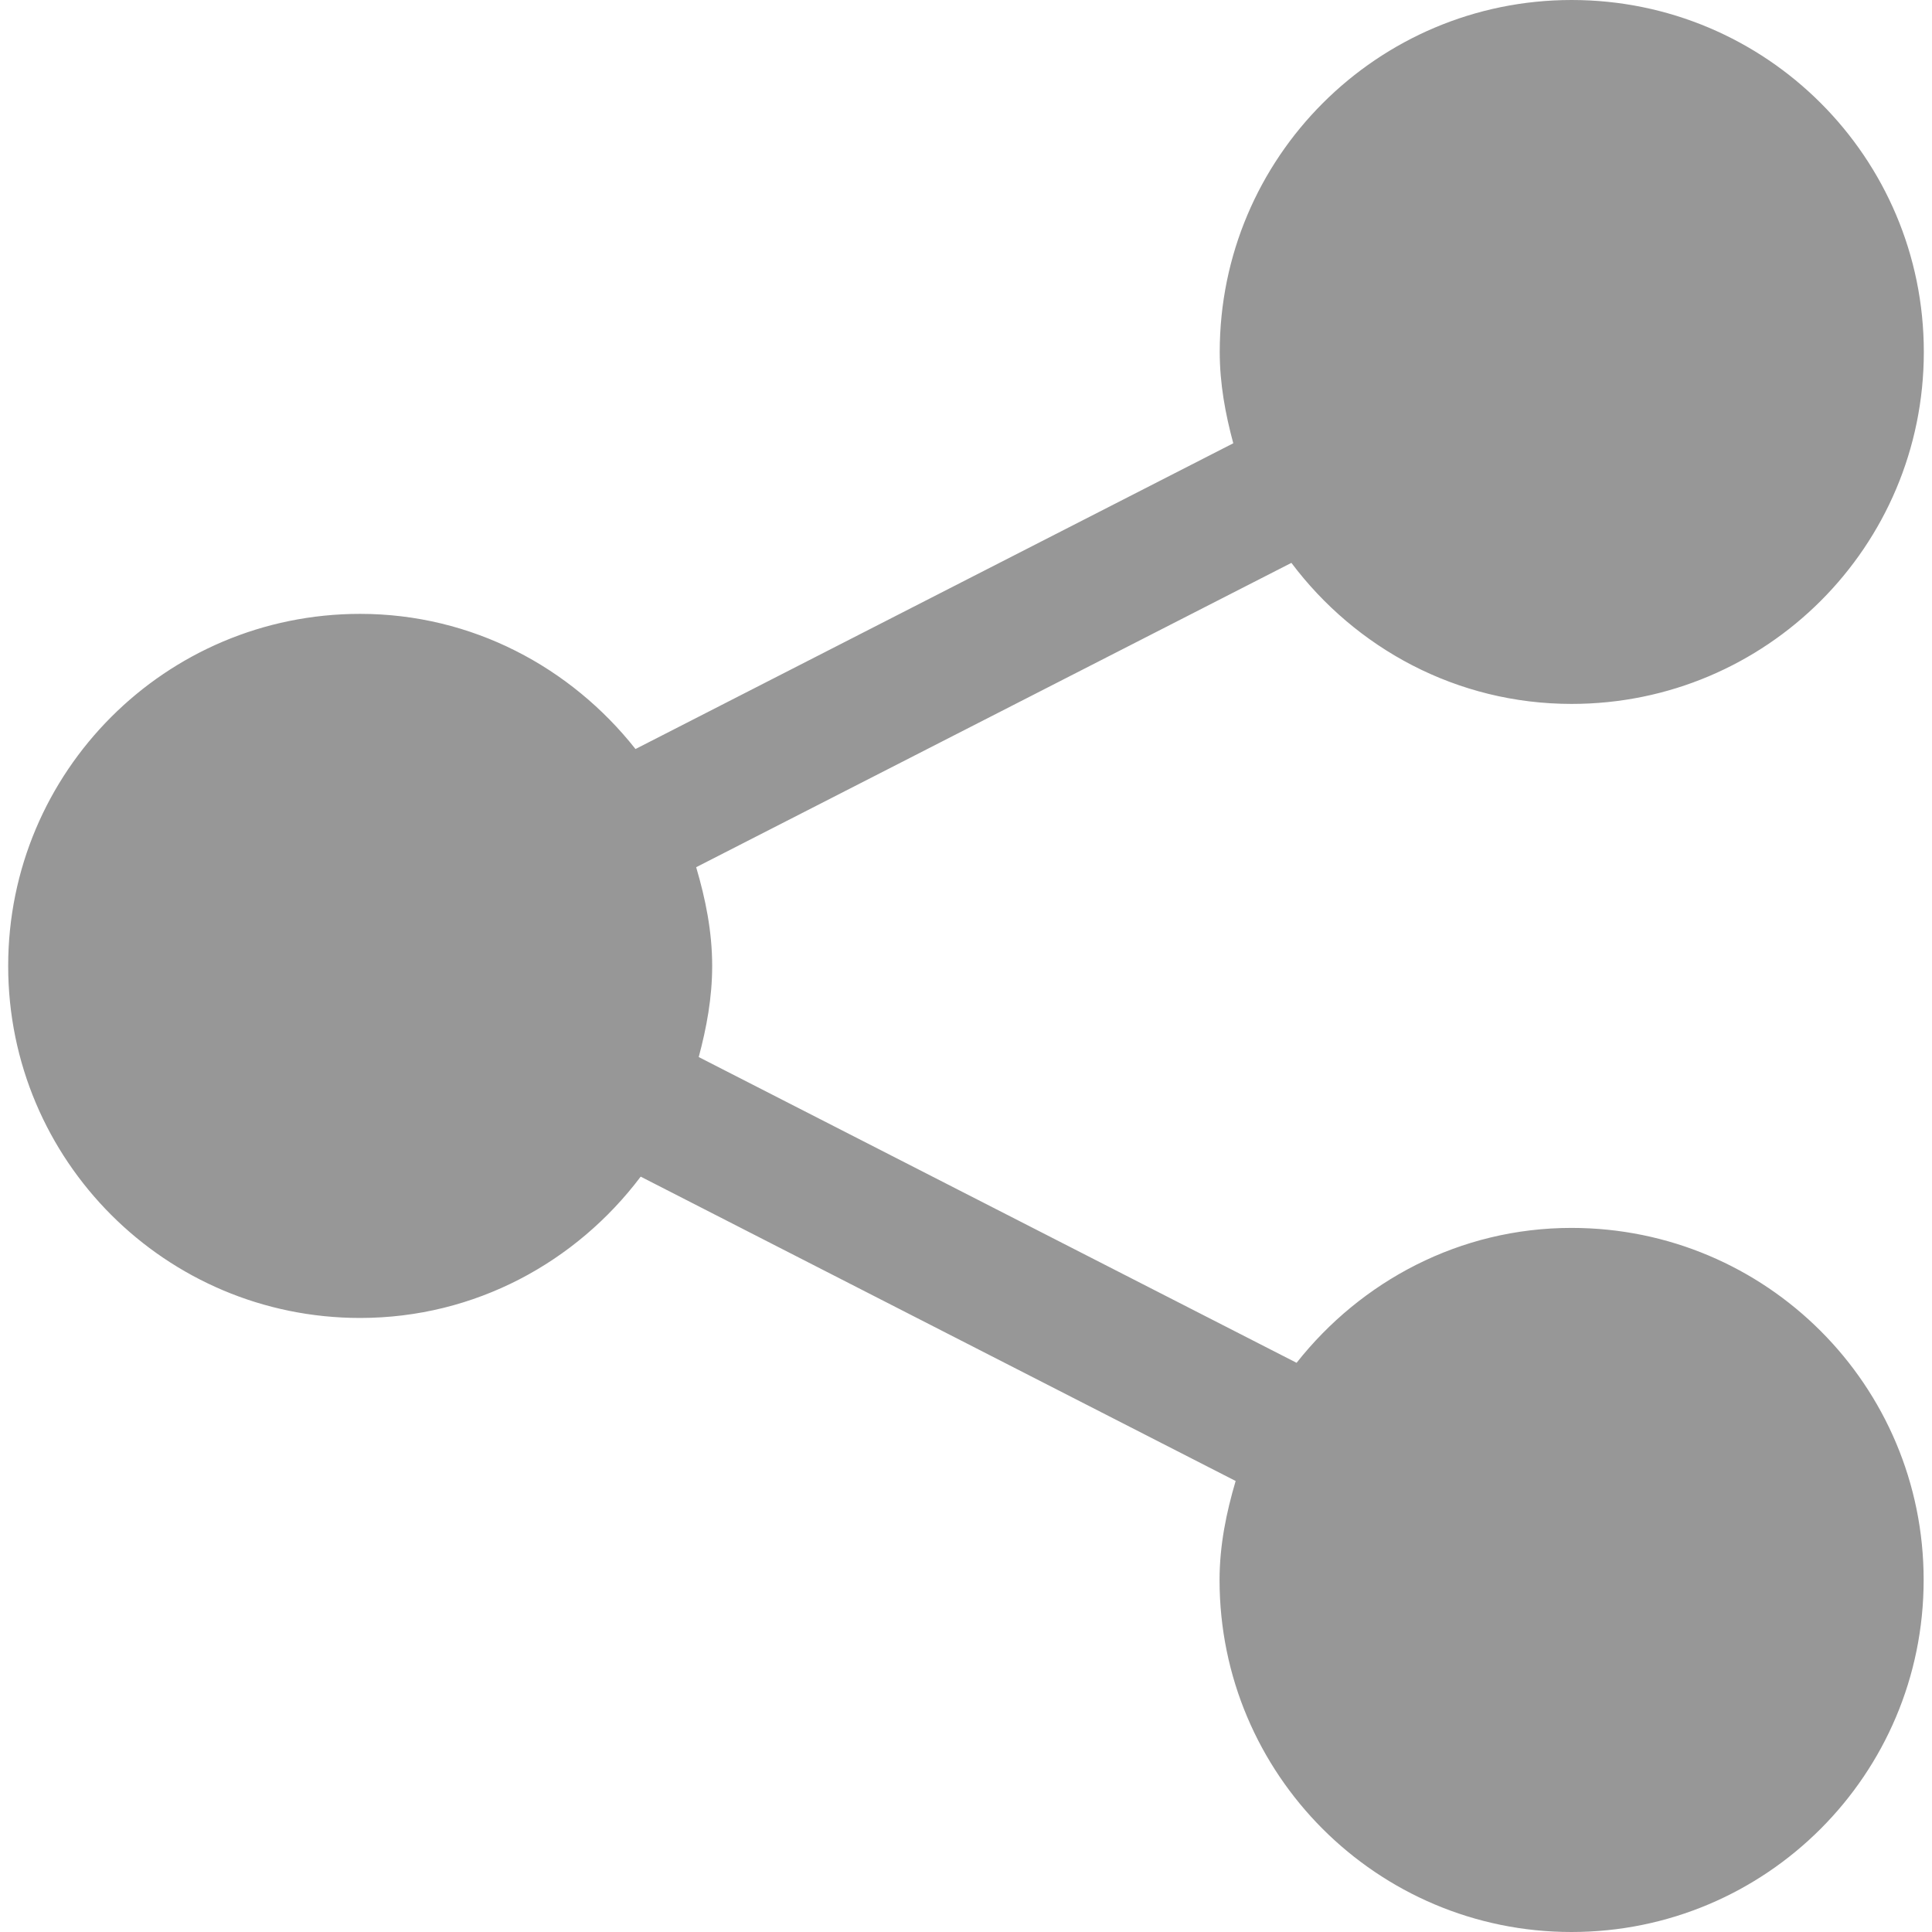
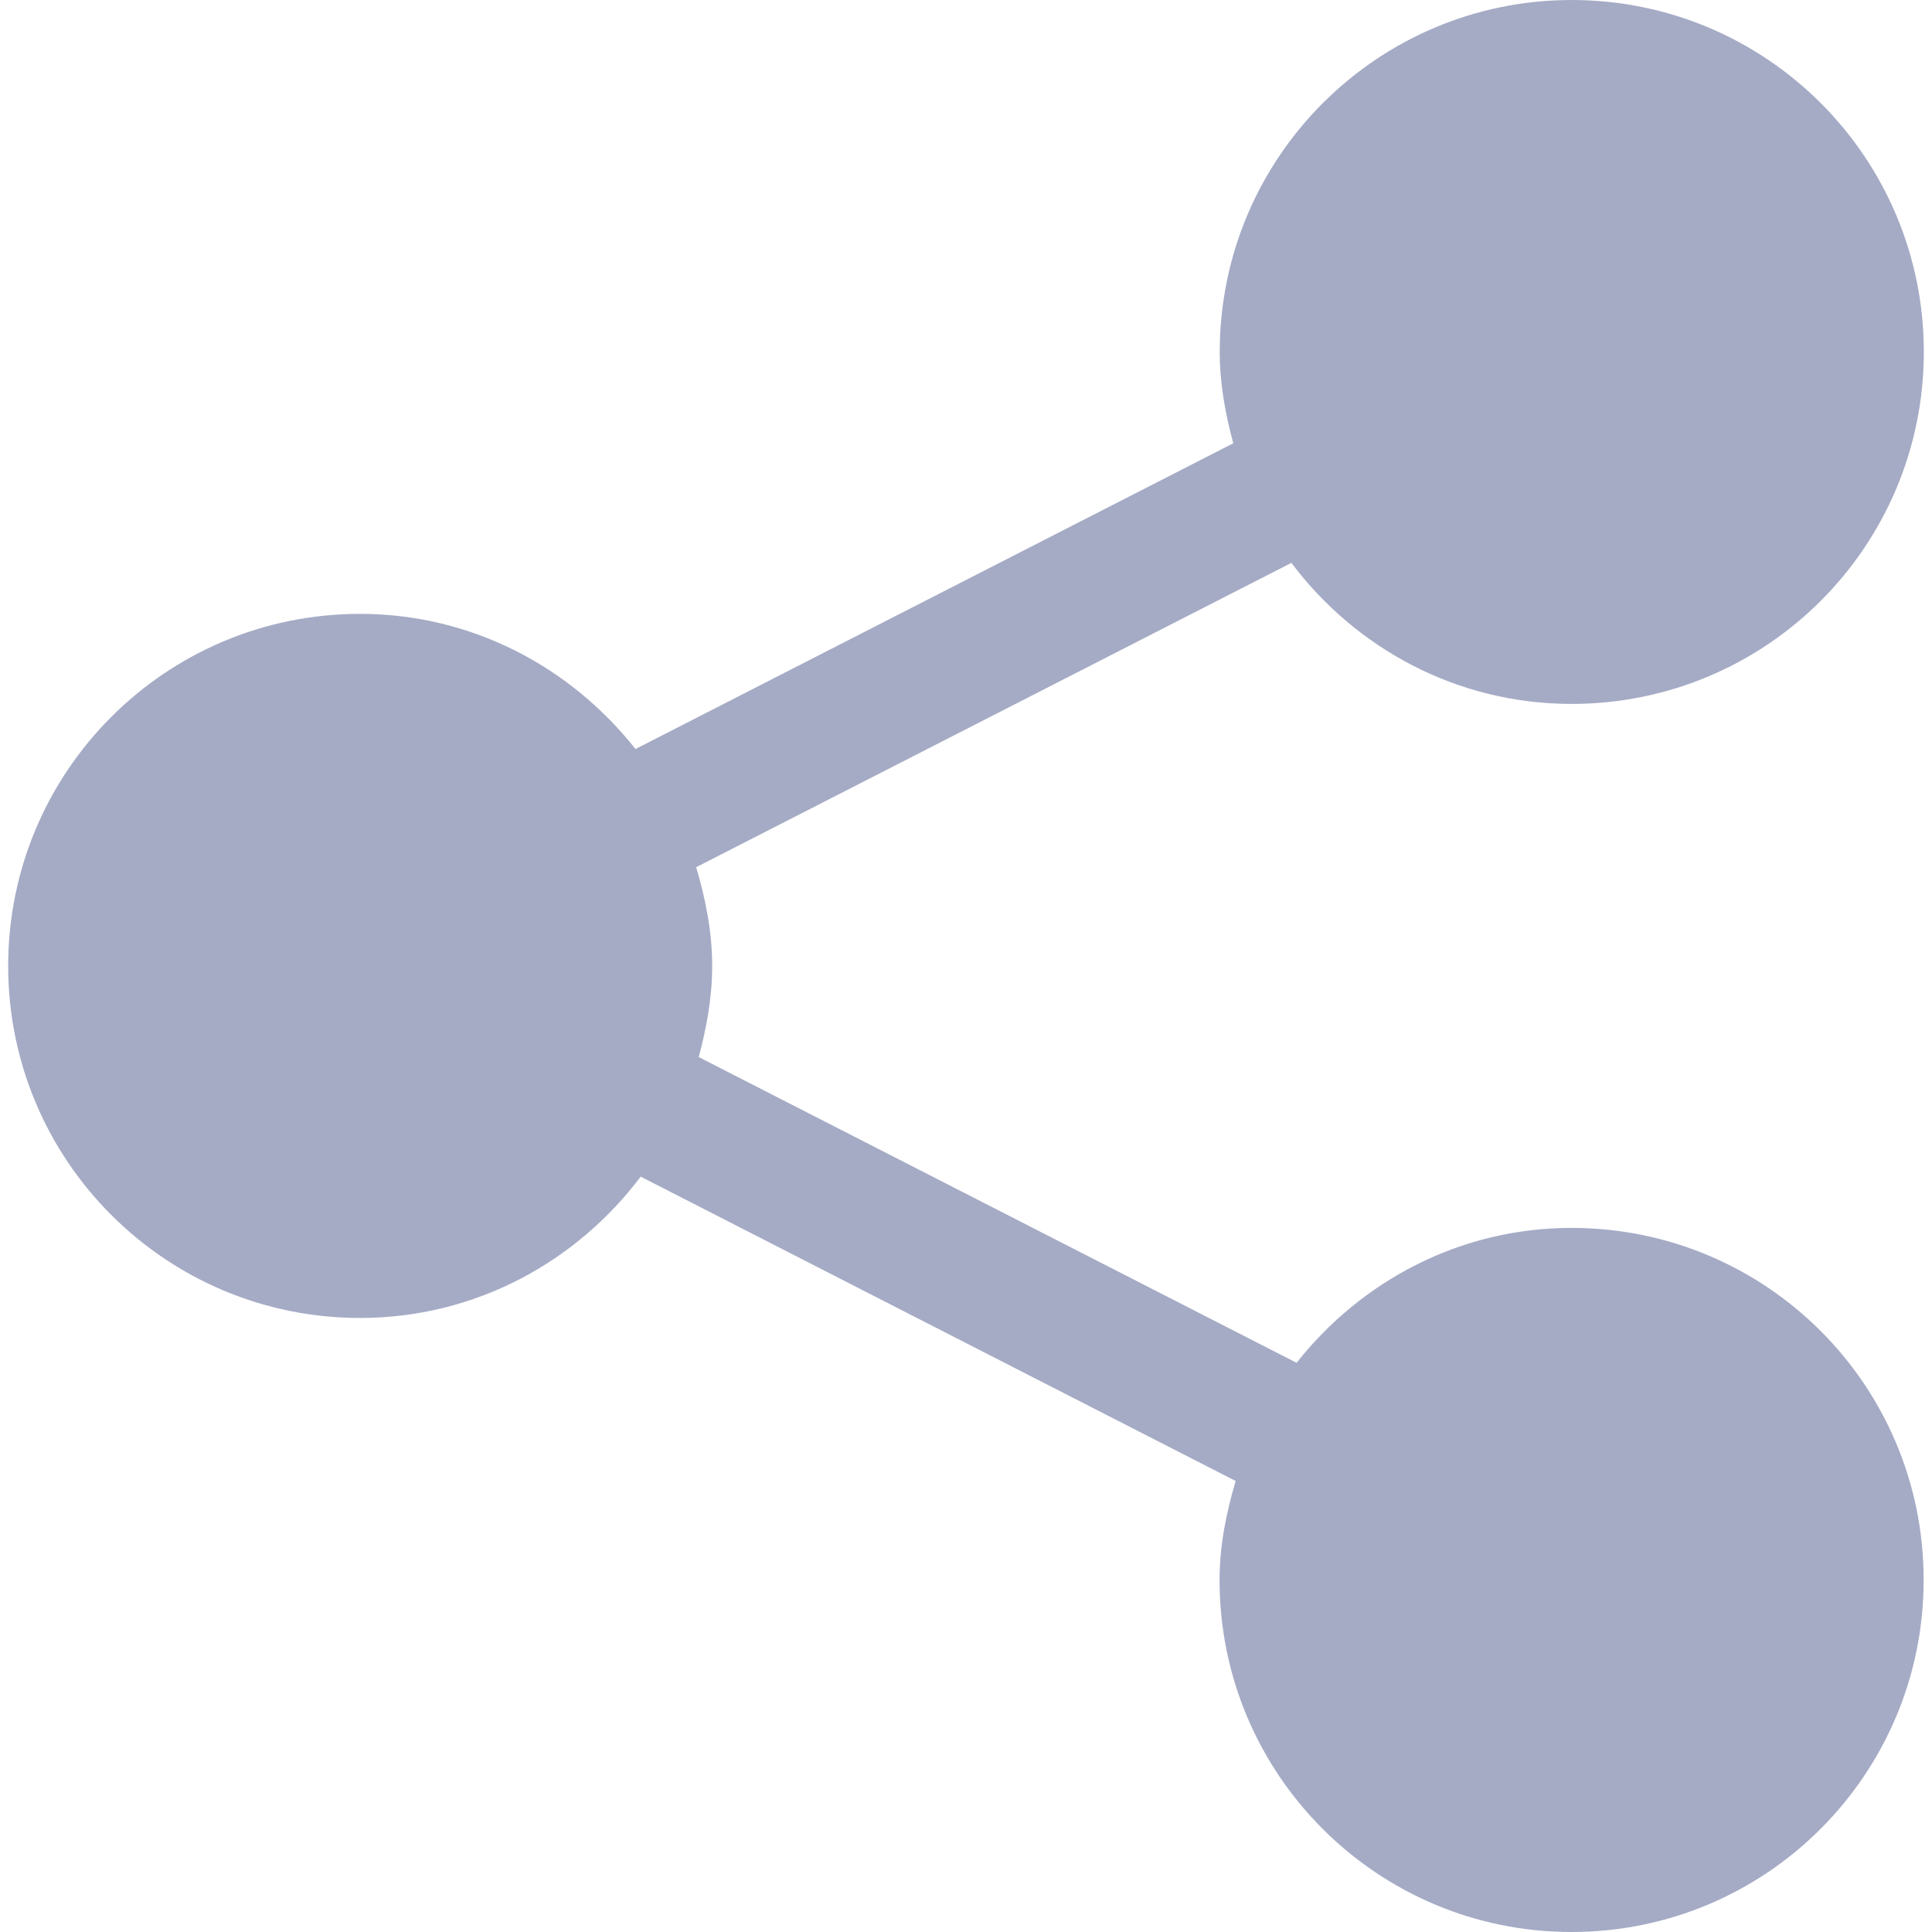
<svg xmlns="http://www.w3.org/2000/svg" version="1.1" id="Capa_1" x="0px" y="0px" viewBox="0 0 473.932 473.932" style="enable-background:new 0 0 473.932 473.932;" xml:space="preserve" width="512px" height="512px">
  <g>
    <g>
-       <path d="M385.513,301.214c-27.438,0-51.64,13.072-67.452,33.09l-146.66-75.002    c1.92-7.161,3.3-14.56,3.3-22.347c0-8.477-1.639-16.458-3.926-24.224l146.013-74.656c15.725,20.924,40.553,34.6,68.746,34.6    c47.758,0,86.391-38.633,86.391-86.348C471.926,38.655,433.292,0,385.535,0c-47.65,0-86.326,38.655-86.326,86.326    c0,7.809,1.381,15.229,3.322,22.412L155.892,183.74c-15.833-20.039-40.079-33.154-67.56-33.154    c-47.715,0-86.326,38.676-86.326,86.369s38.612,86.348,86.326,86.348c28.236,0,53.043-13.719,68.832-34.664l145.948,74.656    c-2.287,7.744-3.947,15.79-3.947,24.289c0,47.693,38.676,86.348,86.326,86.348c47.758,0,86.391-38.655,86.391-86.348    C471.904,339.848,433.271,301.214,385.513,301.214z" fill="#979797" />
+       <path d="M385.513,301.214c-27.438,0-51.64,13.072-67.452,33.09l-146.66-75.002    c1.92-7.161,3.3-14.56,3.3-22.347c0-8.477-1.639-16.458-3.926-24.224l146.013-74.656c15.725,20.924,40.553,34.6,68.746,34.6    c47.758,0,86.391-38.633,86.391-86.348C471.926,38.655,433.292,0,385.535,0c-47.65,0-86.326,38.655-86.326,86.326    c0,7.809,1.381,15.229,3.322,22.412L155.892,183.74c-15.833-20.039-40.079-33.154-67.56-33.154    c-47.715,0-86.326,38.676-86.326,86.369s38.612,86.348,86.326,86.348c28.236,0,53.043-13.719,68.832-34.664l145.948,74.656    c-2.287,7.744-3.947,15.79-3.947,24.289c0,47.693,38.676,86.348,86.326,86.348c47.758,0,86.391-38.655,86.391-86.348    C471.904,339.848,433.271,301.214,385.513,301.214z" fill="#a5abc5" />
    </g>
    <g>
	</g>
    <g>
	</g>
    <g>
	</g>
    <g>
	</g>
    <g>
	</g>
    <g>
	</g>
    <g>
	</g>
    <g>
	</g>
    <g>
	</g>
    <g>
	</g>
    <g>
	</g>
    <g>
	</g>
    <g>
	</g>
    <g>
	</g>
    <g>
	</g>
  </g>
  <g>
</g>
  <g>
</g>
  <g>
</g>
  <g>
</g>
  <g>
</g>
  <g>
</g>
  <g>
</g>
  <g>
</g>
  <g>
</g>
  <g>
</g>
  <g>
</g>
  <g>
</g>
  <g>
</g>
  <g>
</g>
  <g>
</g>
</svg>
